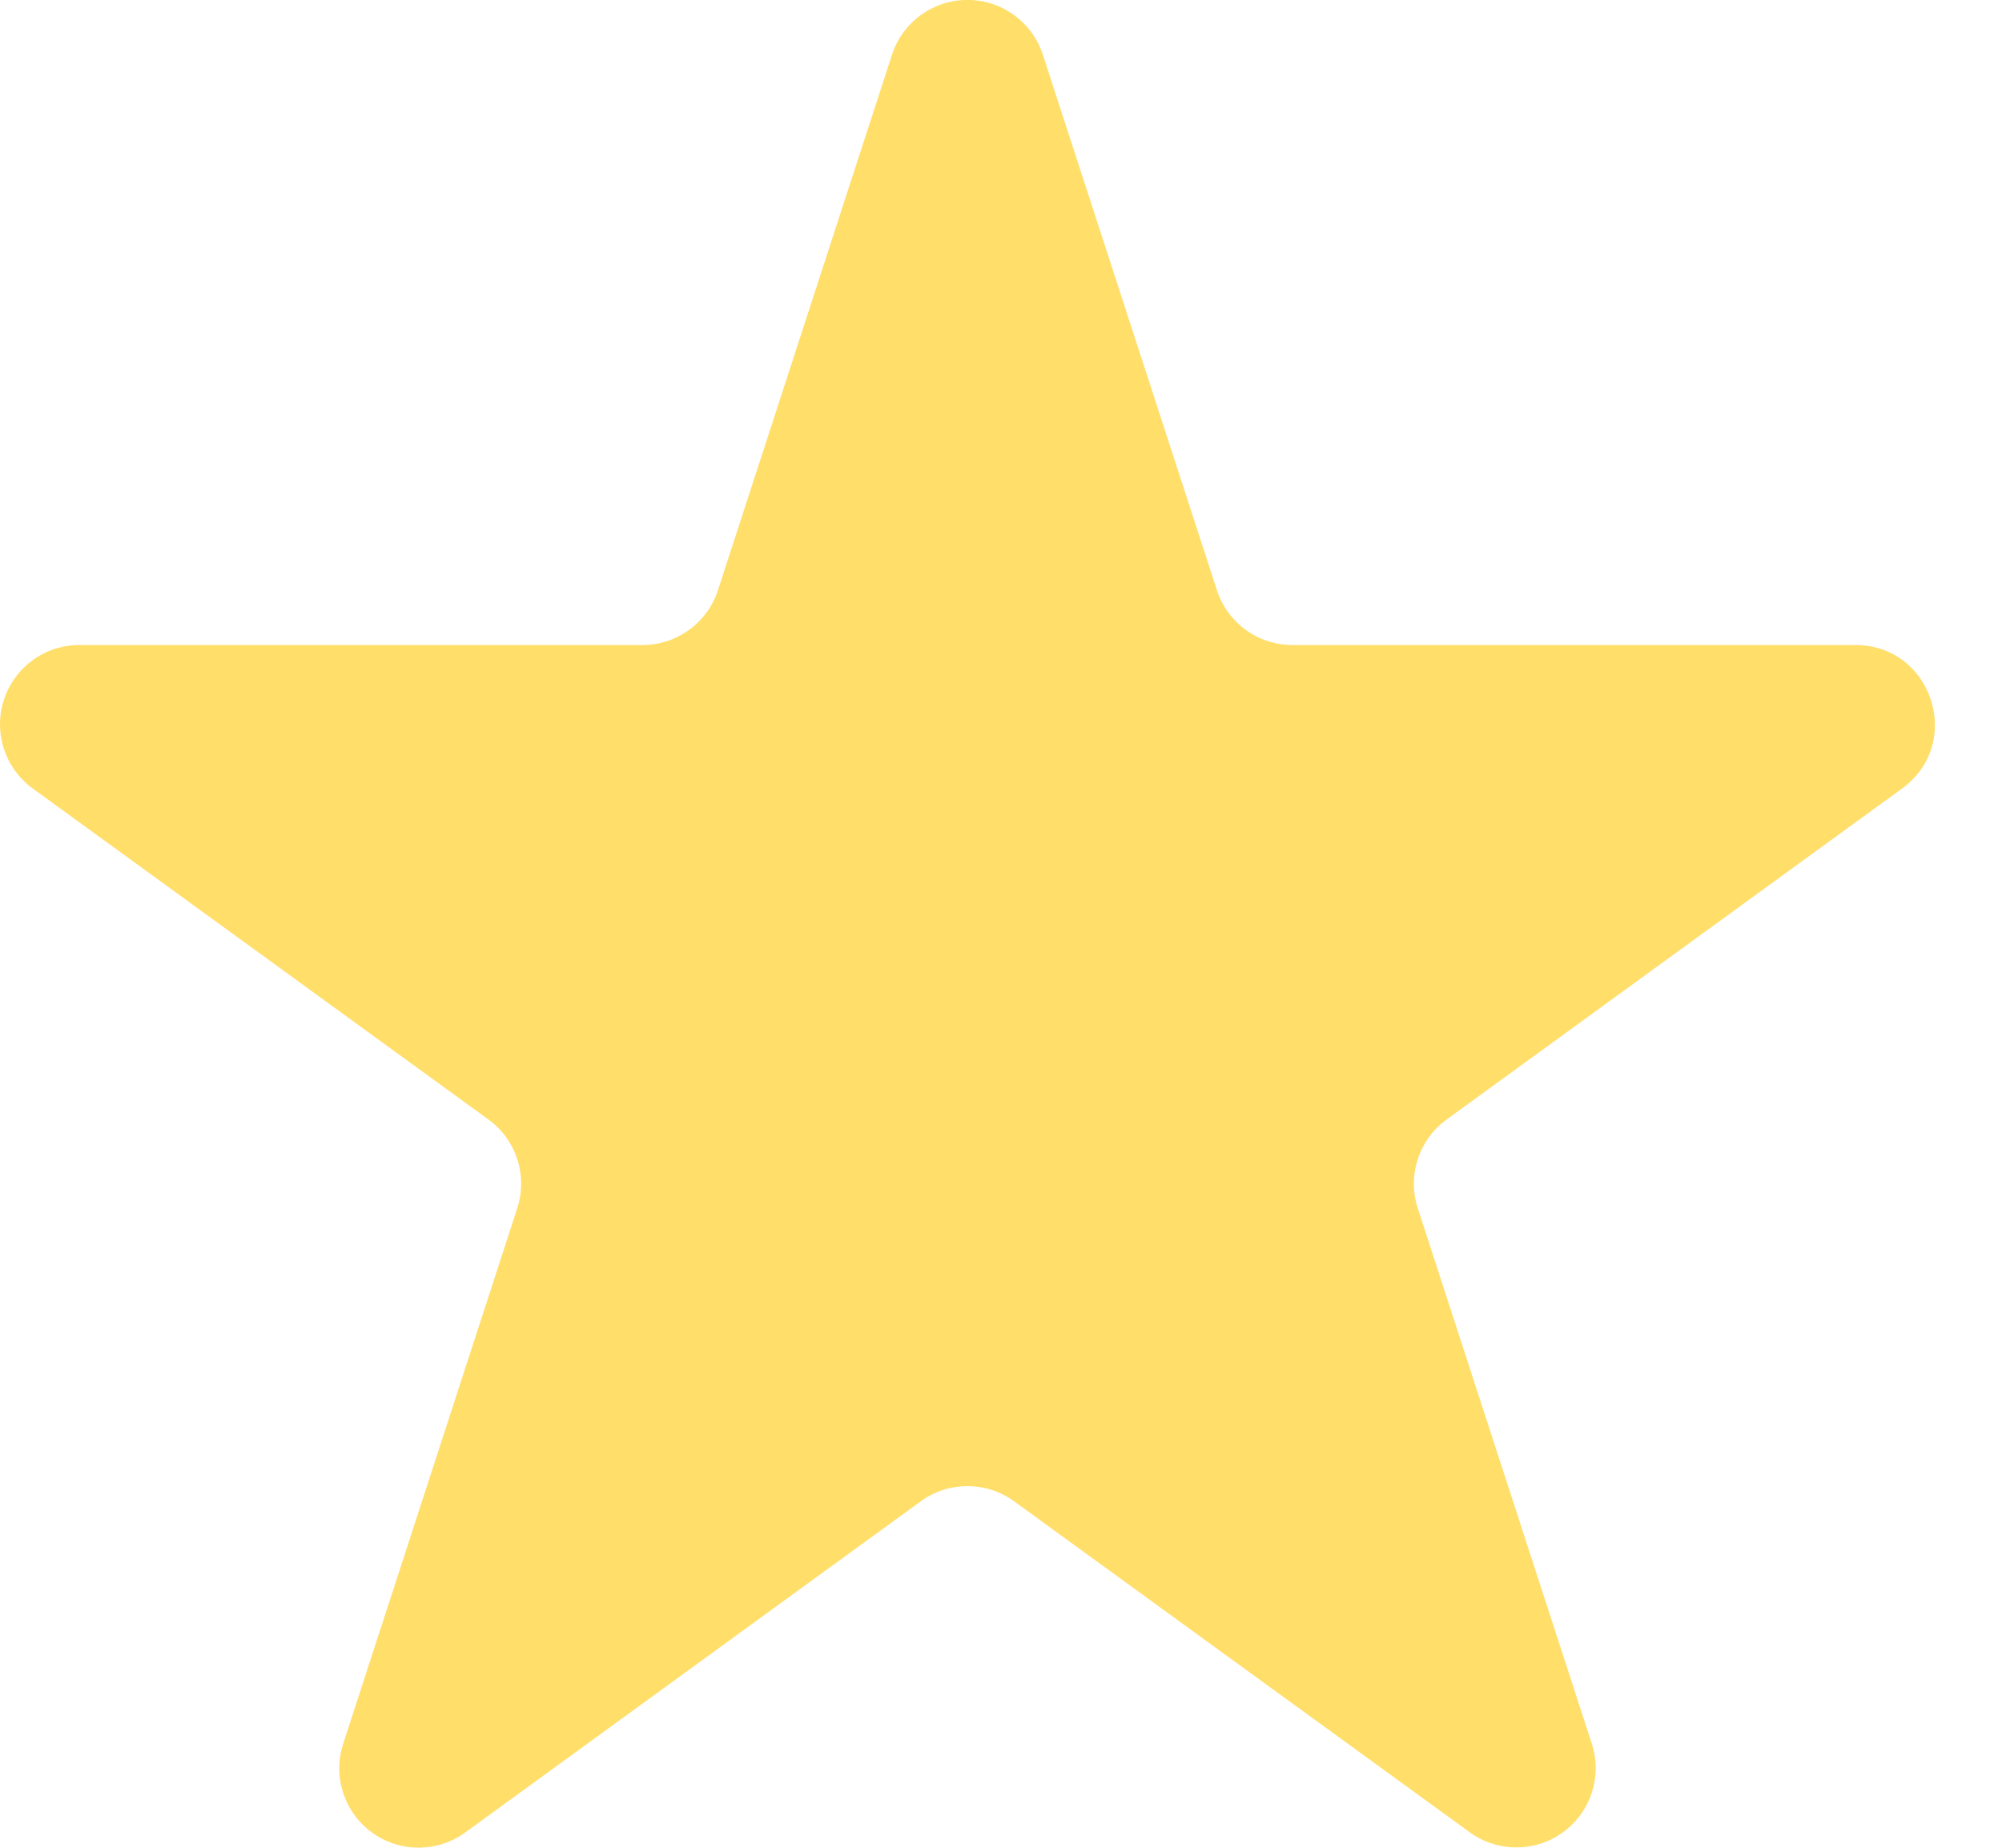
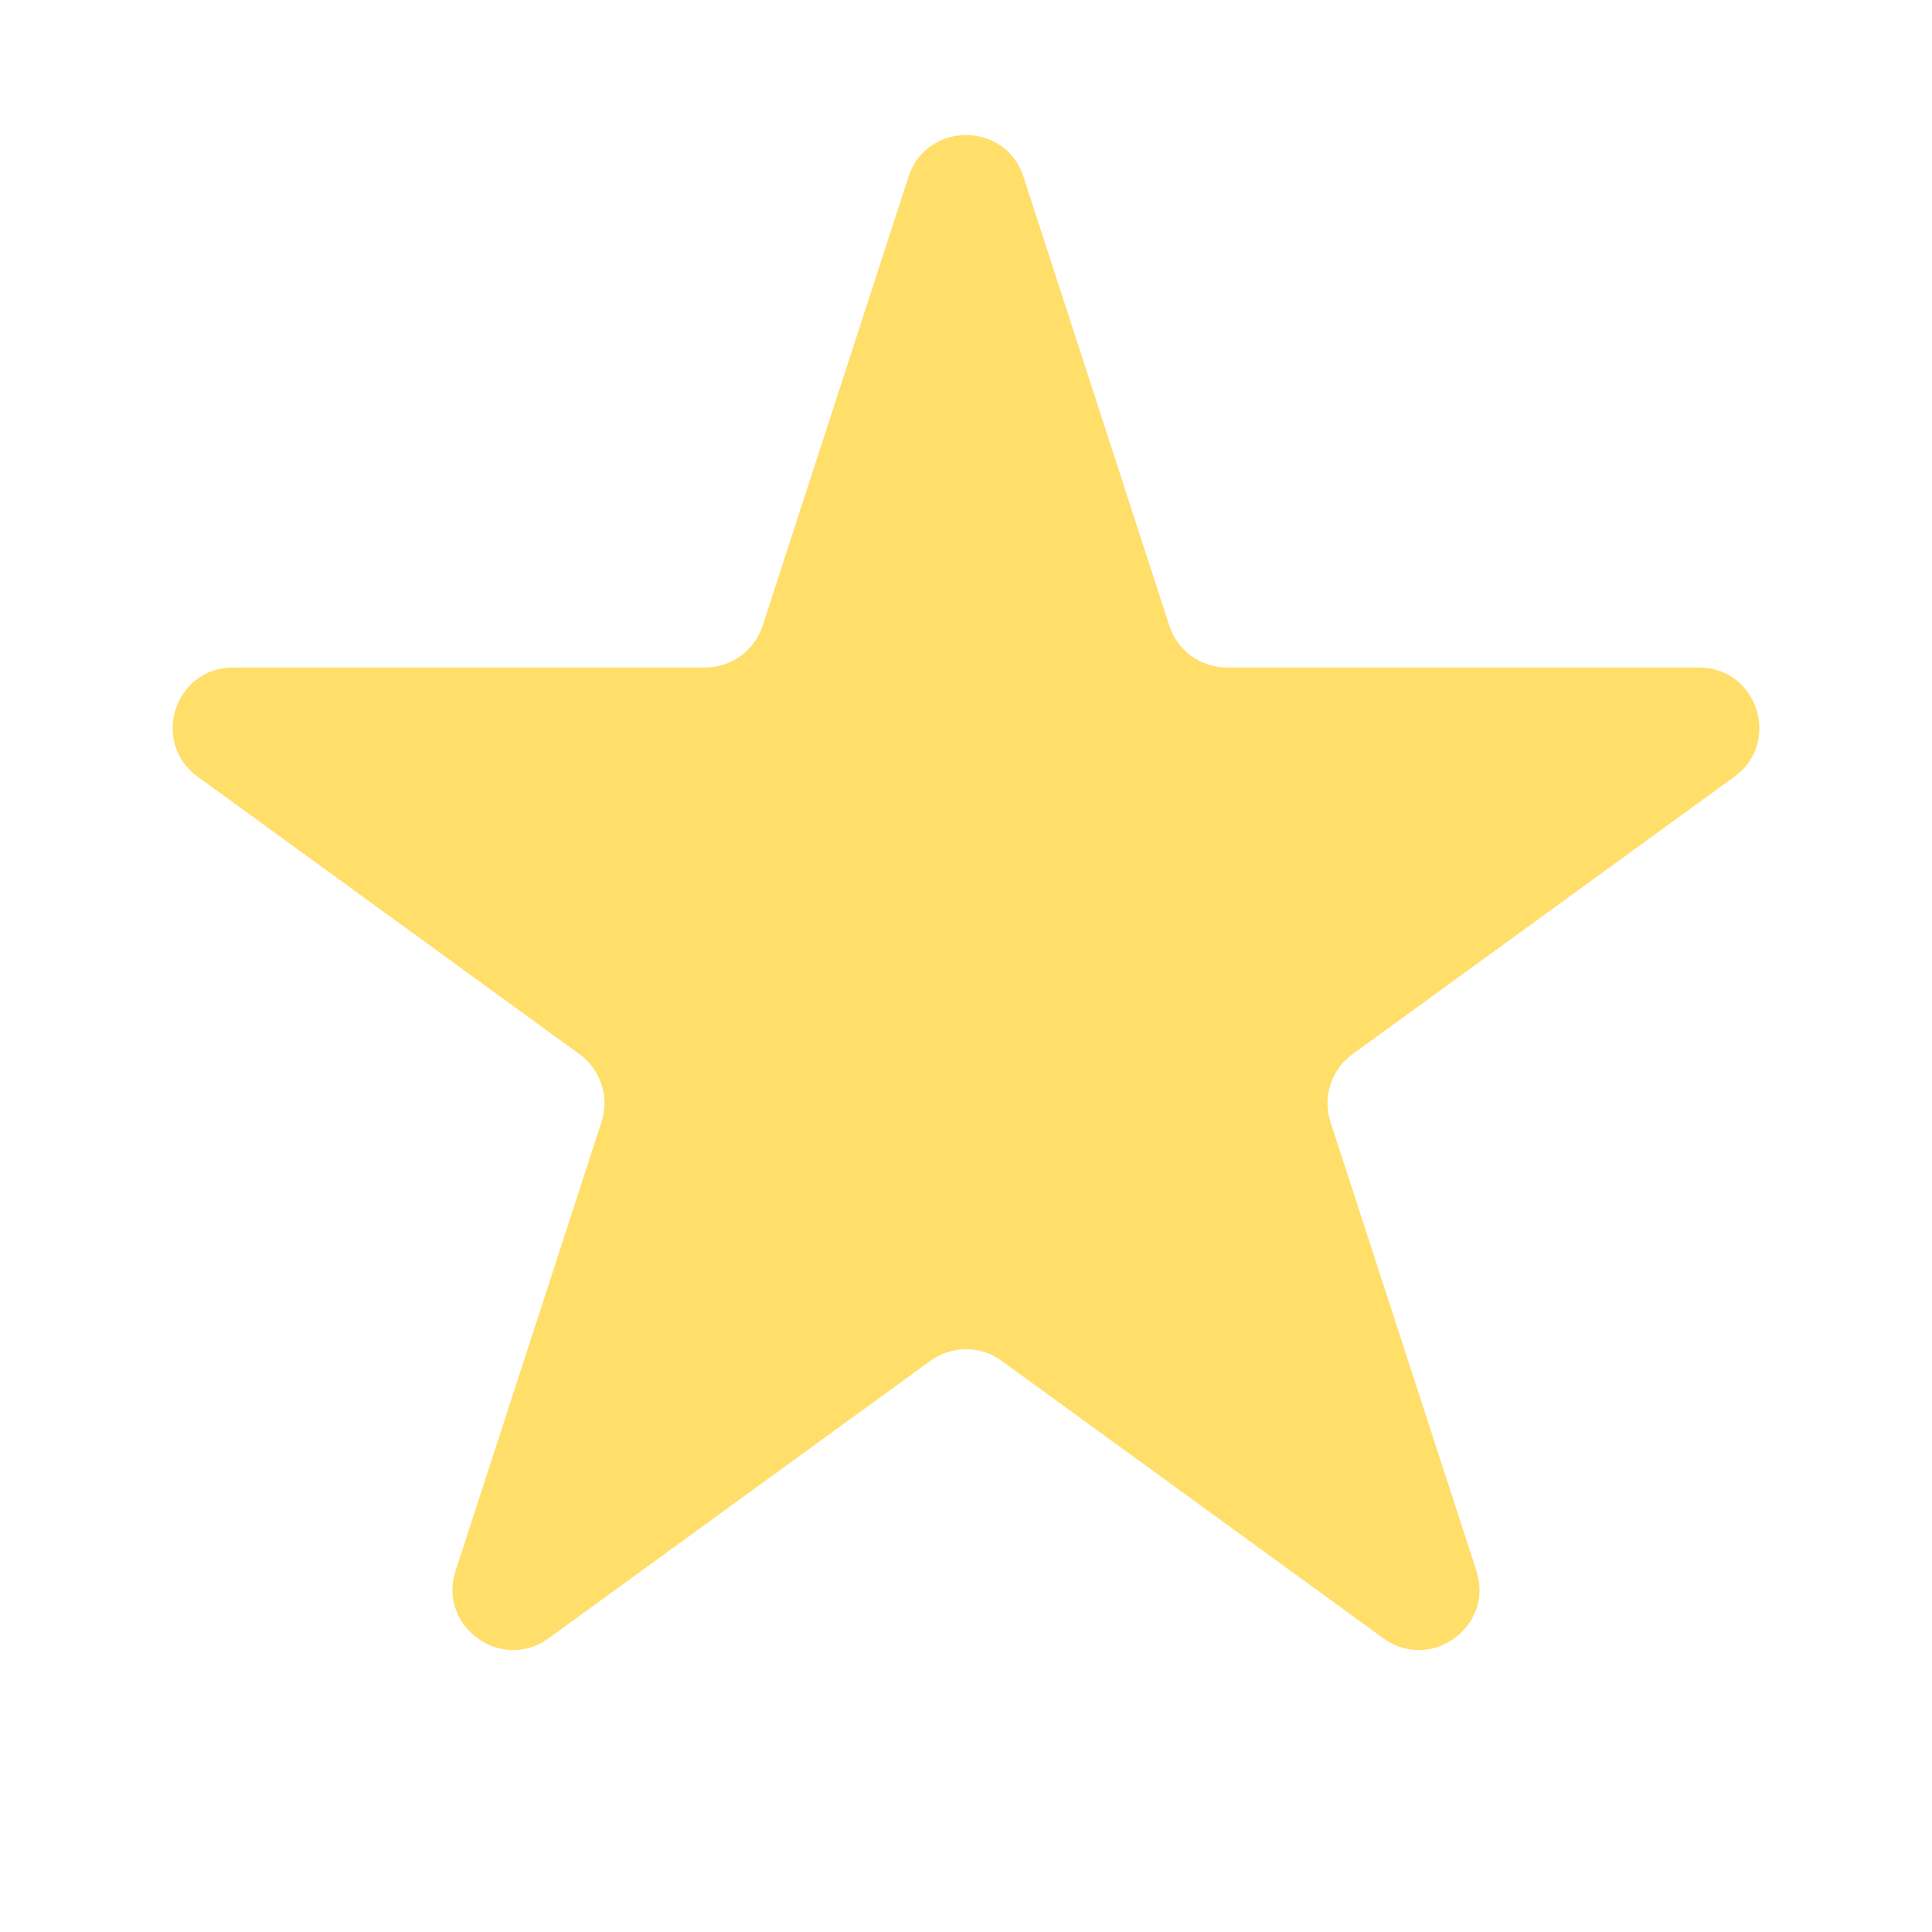
- <svg xmlns="http://www.w3.org/2000/svg" width="13" height="12" fill="none" viewBox="0 0 13 12">
-   <path fill="#FFDE6A" d="M5.792.356a.515.515 0 0 1 .98 0l1.13 3.477a.515.515 0 0 0 .49.356h3.656c.499 0 .707.639.303.932l-2.958 2.15a.515.515 0 0 0-.187.575l1.13 3.477a.515.515 0 0 1-.793.576L6.585 9.75a.515.515 0 0 0-.606 0L3.022 11.9a.515.515 0 0 1-.793-.577l1.13-3.477a.515.515 0 0 0-.188-.576L.213 5.121a.515.515 0 0 1 .303-.932h3.656a.515.515 0 0 0 .49-.356L5.792.356z" />
+ <svg xmlns="http://www.w3.org/2000/svg" width="16" height="16" viewBox="0 0 16 16" fill="none">
+   <path d="M7.524 1.464C7.674 1.003 8.326 1.003 8.476 1.464L9.684 5.182C9.751 5.388 9.943 5.528 10.159 5.528H14.07C14.554 5.528 14.755 6.148 14.364 6.432L11.2 8.731C11.025 8.858 10.951 9.084 11.018 9.29L12.227 13.009C12.376 13.469 11.849 13.852 11.457 13.568L8.294 11.269C8.119 11.142 7.881 11.142 7.706 11.269L4.543 13.568C4.151 13.852 3.624 13.469 3.773 13.009L4.982 9.29C5.049 9.084 4.975 8.858 4.8 8.731L1.637 6.432C1.245 6.148 1.446 5.528 1.93 5.528H5.841C6.057 5.528 6.249 5.388 6.316 5.182L7.524 1.464Z" fill="#FFDE6A" />
</svg>
